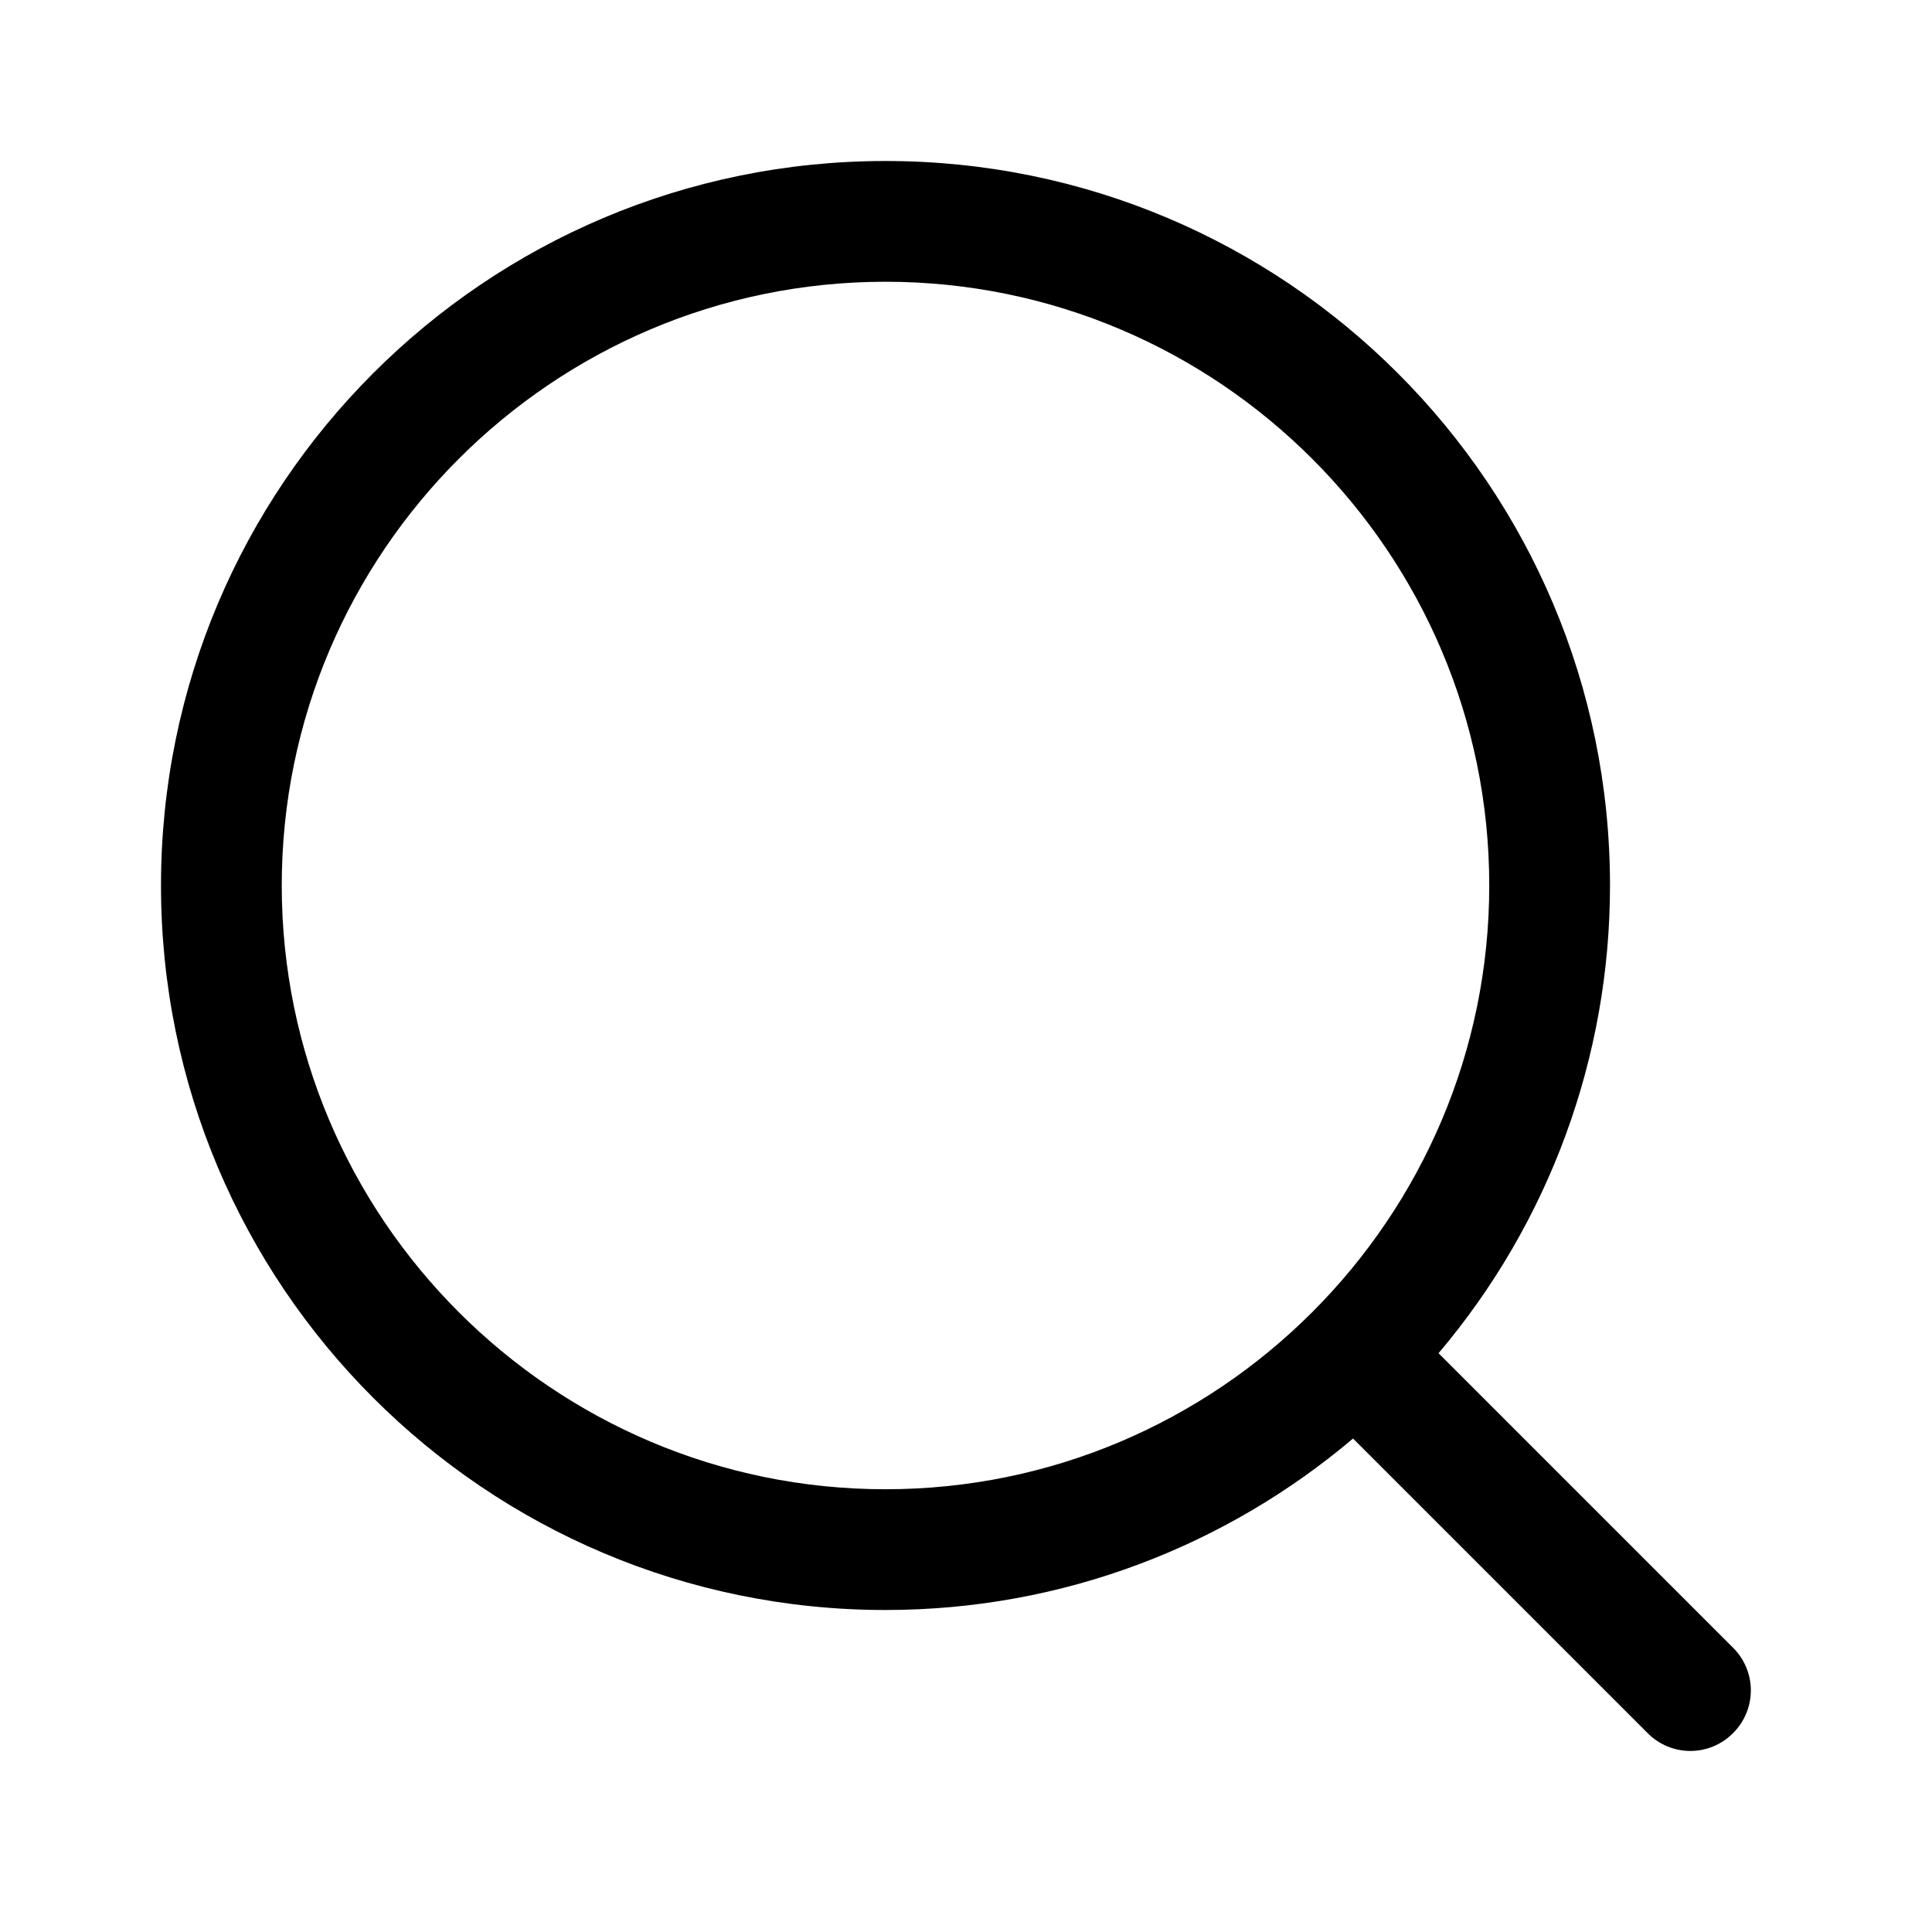
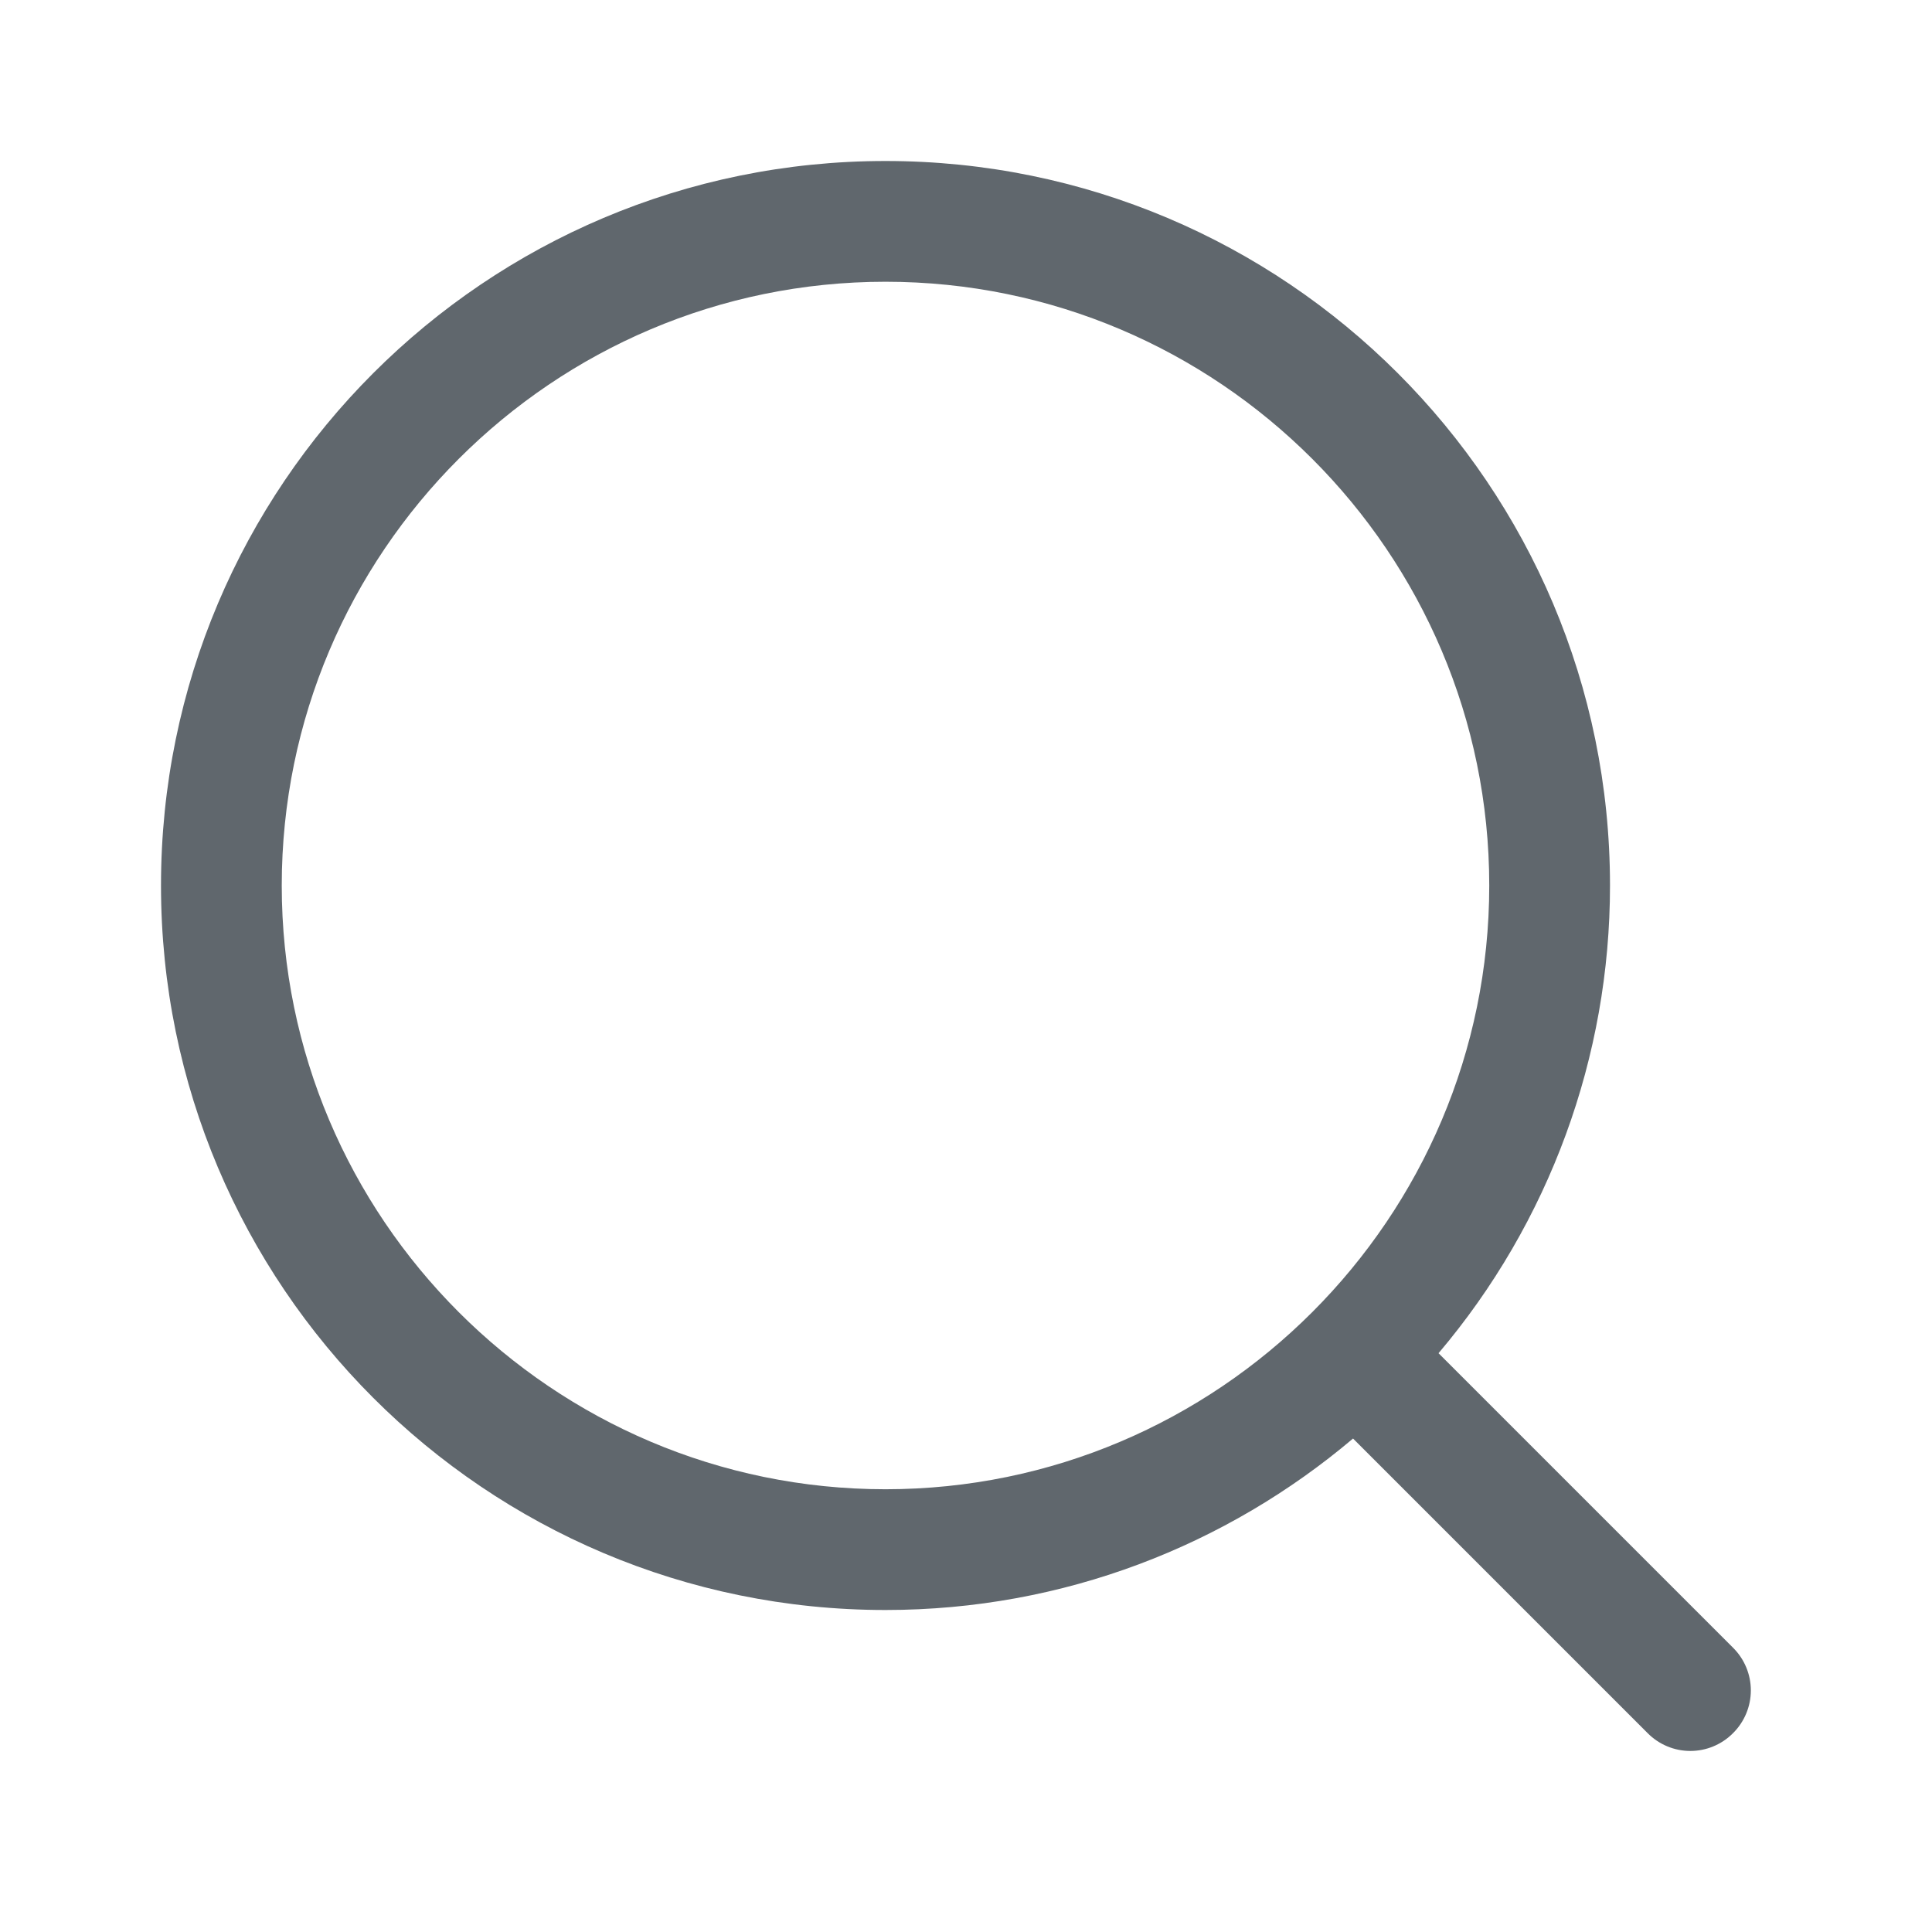
- <svg xmlns="http://www.w3.org/2000/svg" viewBox="0 0 24 24" aria-hidden="true">
+ <svg xmlns="http://www.w3.org/2000/svg" fill="#60676d" viewBox="0 0 24 24" aria-hidden="true">
  <path d="m21.53 20.47-3.66-3.66A8.98 8.98 0 0 0 20 11a9 9 0 1 0-9 9c2.215 0 4.24-.804 5.808-2.13l3.66 3.66a.746.746 0 0 0 1.06 0 .747.747 0 0 0 .002-1.06zM3.5 11c0-4.135 3.365-7.5 7.5-7.5s7.5 3.365 7.5 7.5-3.365 7.5-7.5 7.5-7.5-3.365-7.5-7.5z" />
</svg>
